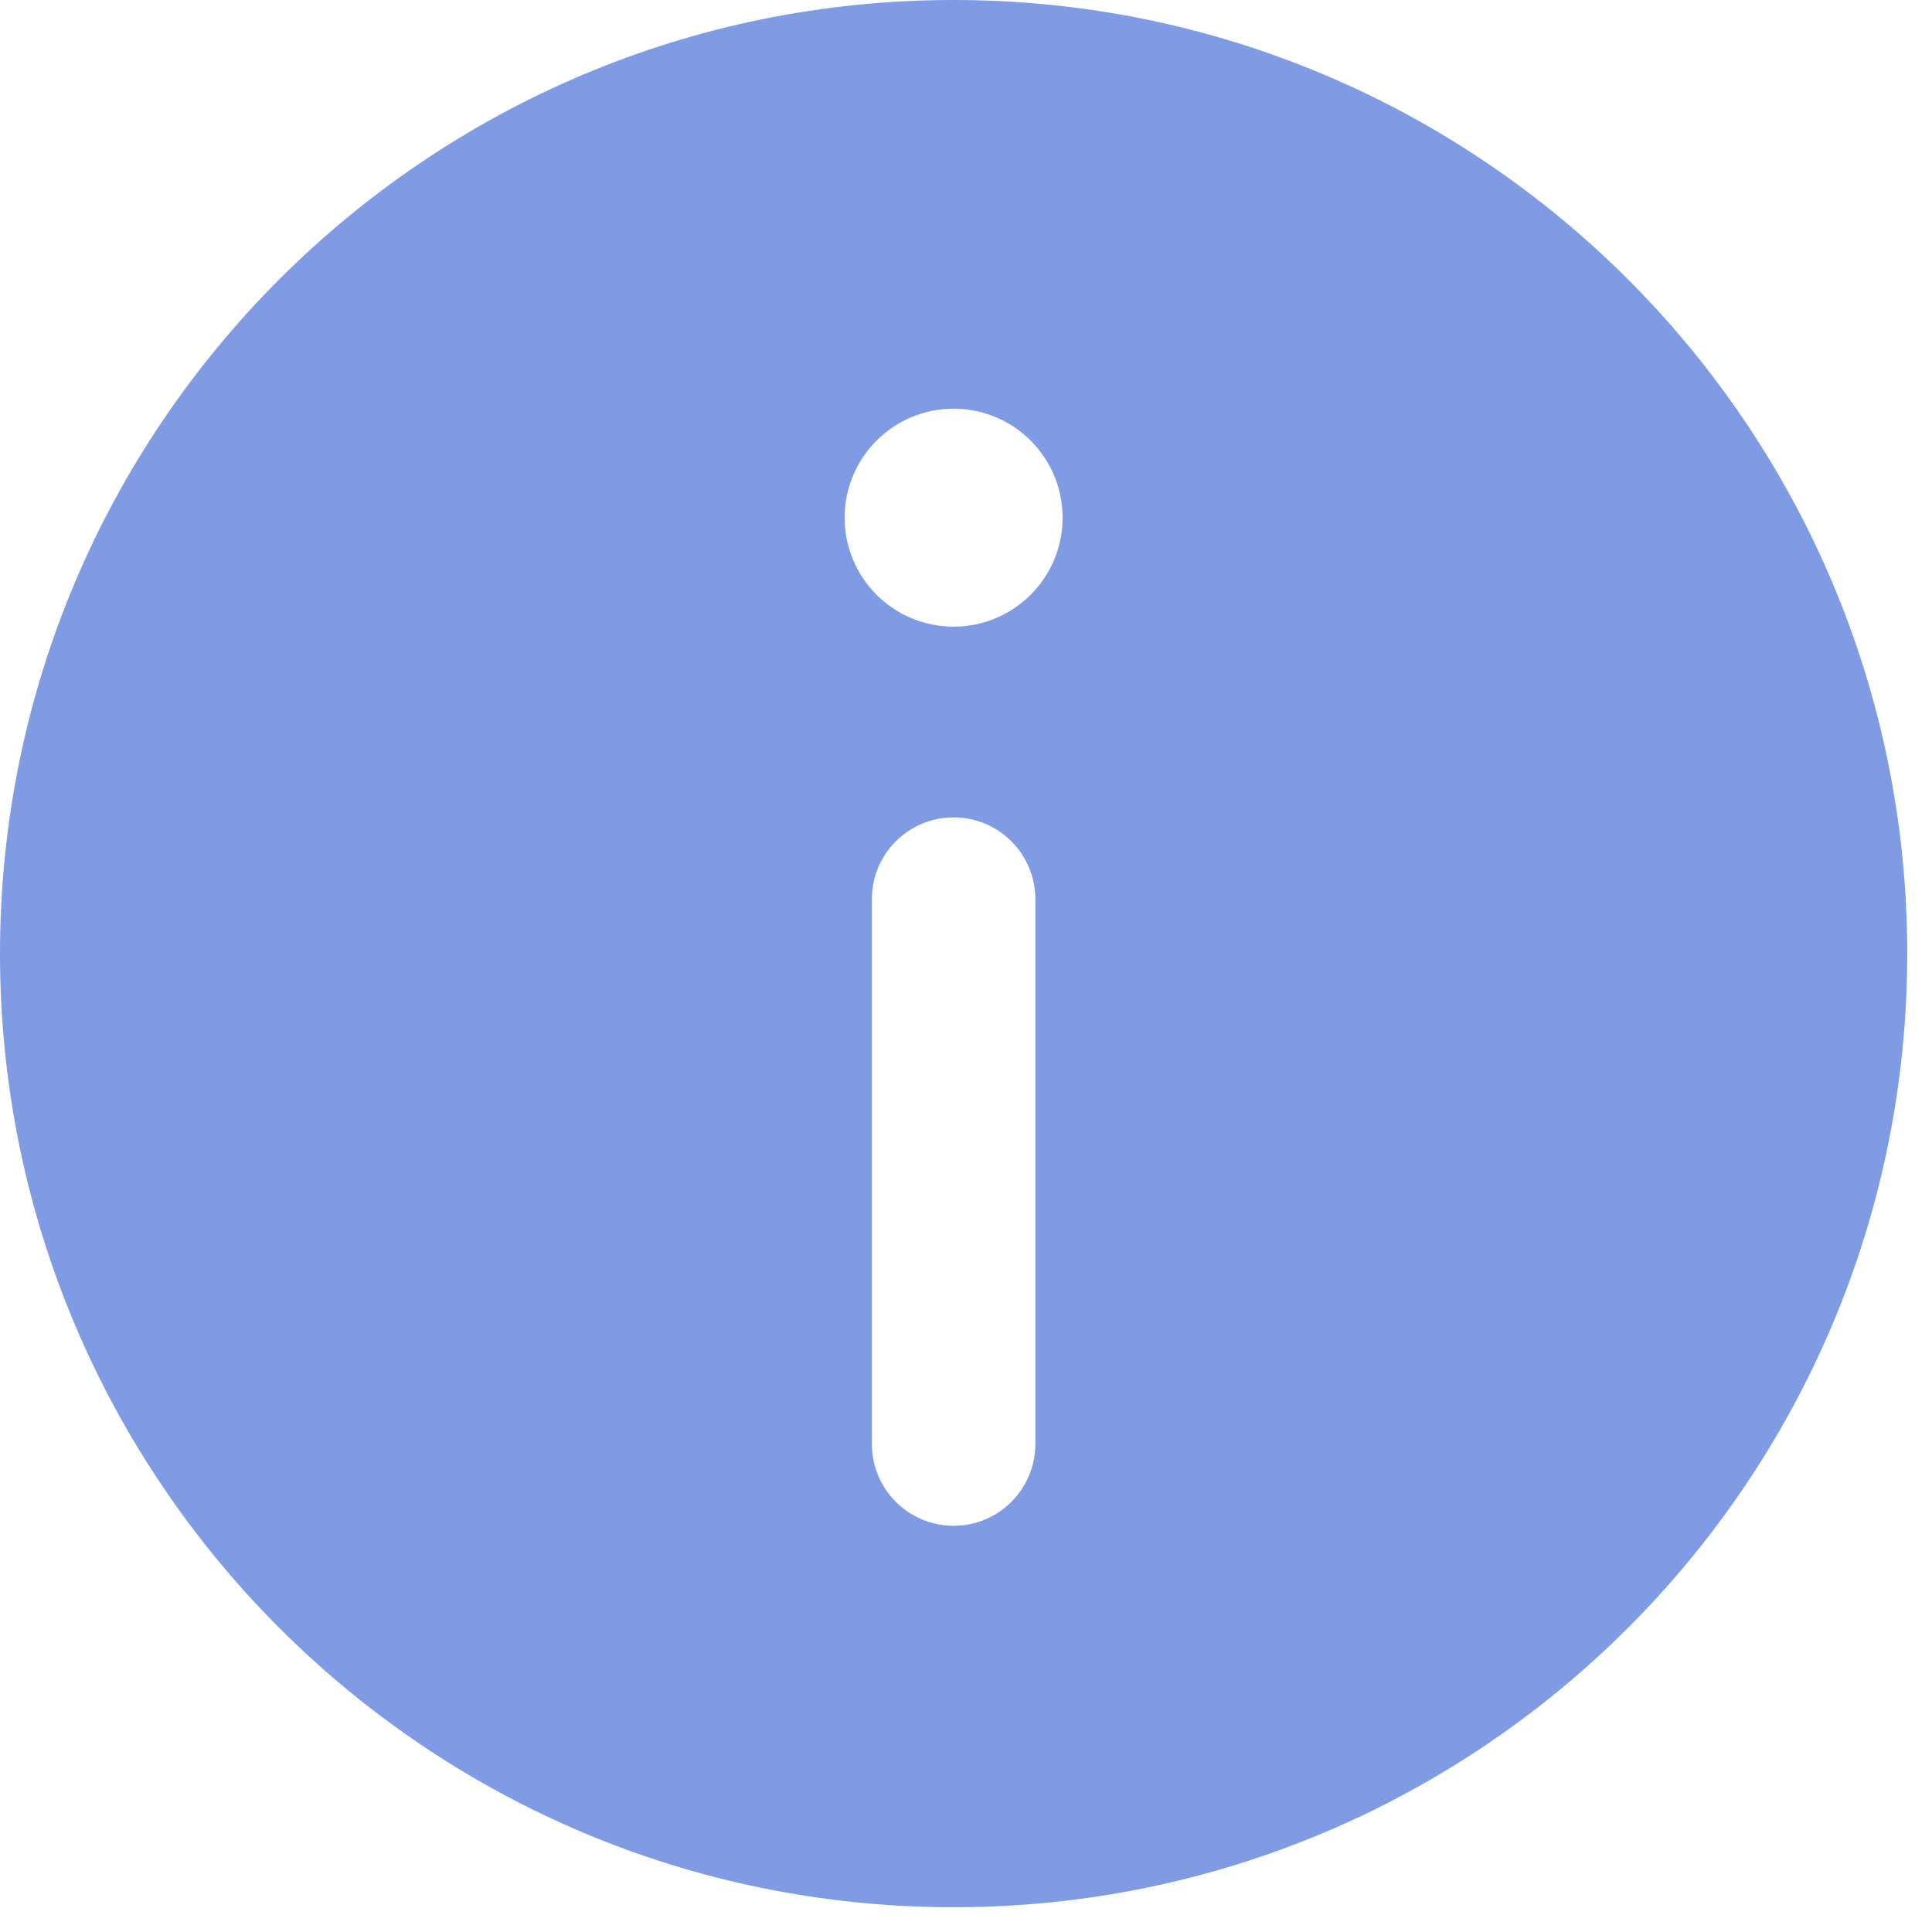
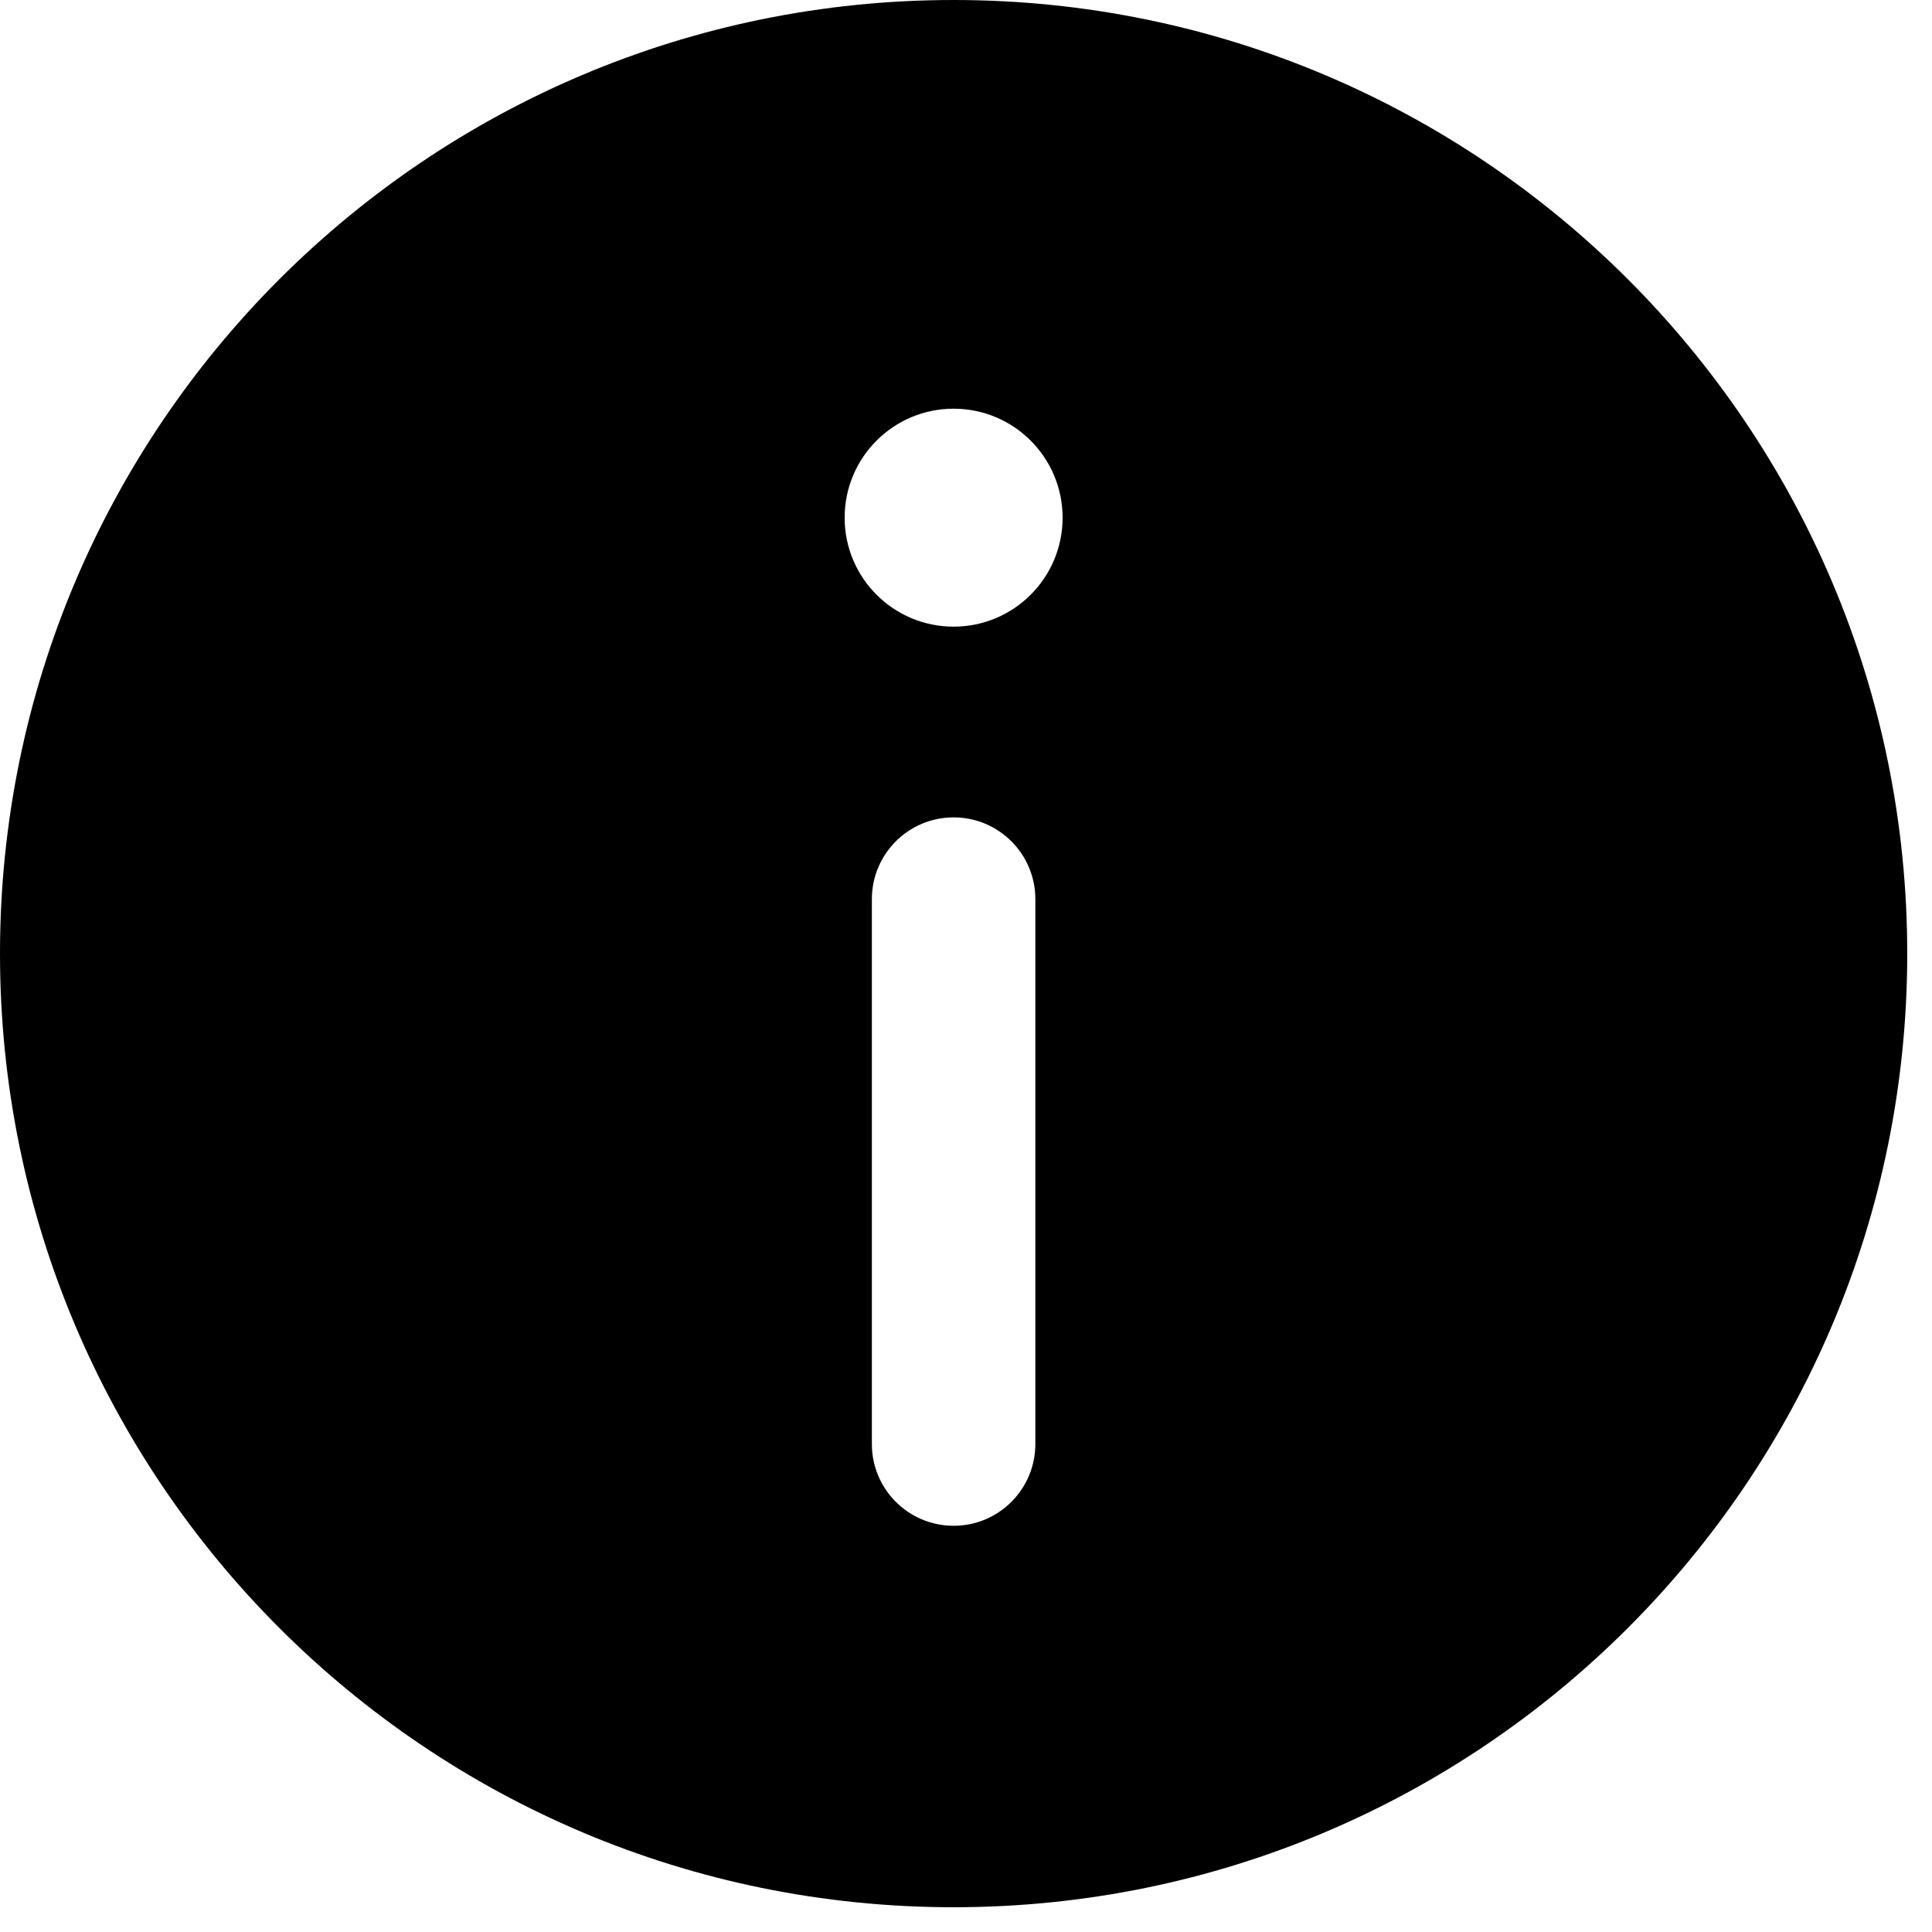
- <svg xmlns="http://www.w3.org/2000/svg" width="65" height="65" viewBox="0 0 65 65" fill="none">
-   <path fill-rule="evenodd" clip-rule="evenodd" d="M0 32.083C0 14.364 14.364 0 32.083 0C49.803 0 64.167 14.364 64.167 32.083C64.167 49.803 49.803 64.167 32.083 64.167C14.364 64.167 0 49.803 0 32.083ZM35.75 17.417C35.75 19.442 34.108 21.083 32.083 21.083C30.058 21.083 28.417 19.442 28.417 17.417C28.417 15.392 30.058 13.75 32.083 13.75C34.108 13.75 35.75 15.392 35.75 17.417ZM32.083 27.5C33.602 27.5 34.833 28.731 34.833 30.25V48.583C34.833 50.102 33.602 51.333 32.083 51.333C30.565 51.333 29.333 50.102 29.333 48.583V30.25C29.333 28.731 30.565 27.5 32.083 27.5Z" fill="#7E9BE4" />
+ <svg xmlns="http://www.w3.org/2000/svg" viewBox="0 0 65 65" fill="none">
+   <path fill-rule="evenodd" clip-rule="evenodd" d="M0 32.083C0 14.364 14.364 0 32.083 0C49.803 0 64.167 14.364 64.167 32.083C64.167 49.803 49.803 64.167 32.083 64.167C14.364 64.167 0 49.803 0 32.083ZM35.75 17.417C35.75 19.442 34.108 21.083 32.083 21.083C30.058 21.083 28.417 19.442 28.417 17.417C28.417 15.392 30.058 13.75 32.083 13.75C34.108 13.75 35.75 15.392 35.75 17.417ZM32.083 27.5C33.602 27.5 34.833 28.731 34.833 30.25V48.583C34.833 50.102 33.602 51.333 32.083 51.333C30.565 51.333 29.333 50.102 29.333 48.583V30.25C29.333 28.731 30.565 27.5 32.083 27.5Z" fill="currentColor" />
</svg>
